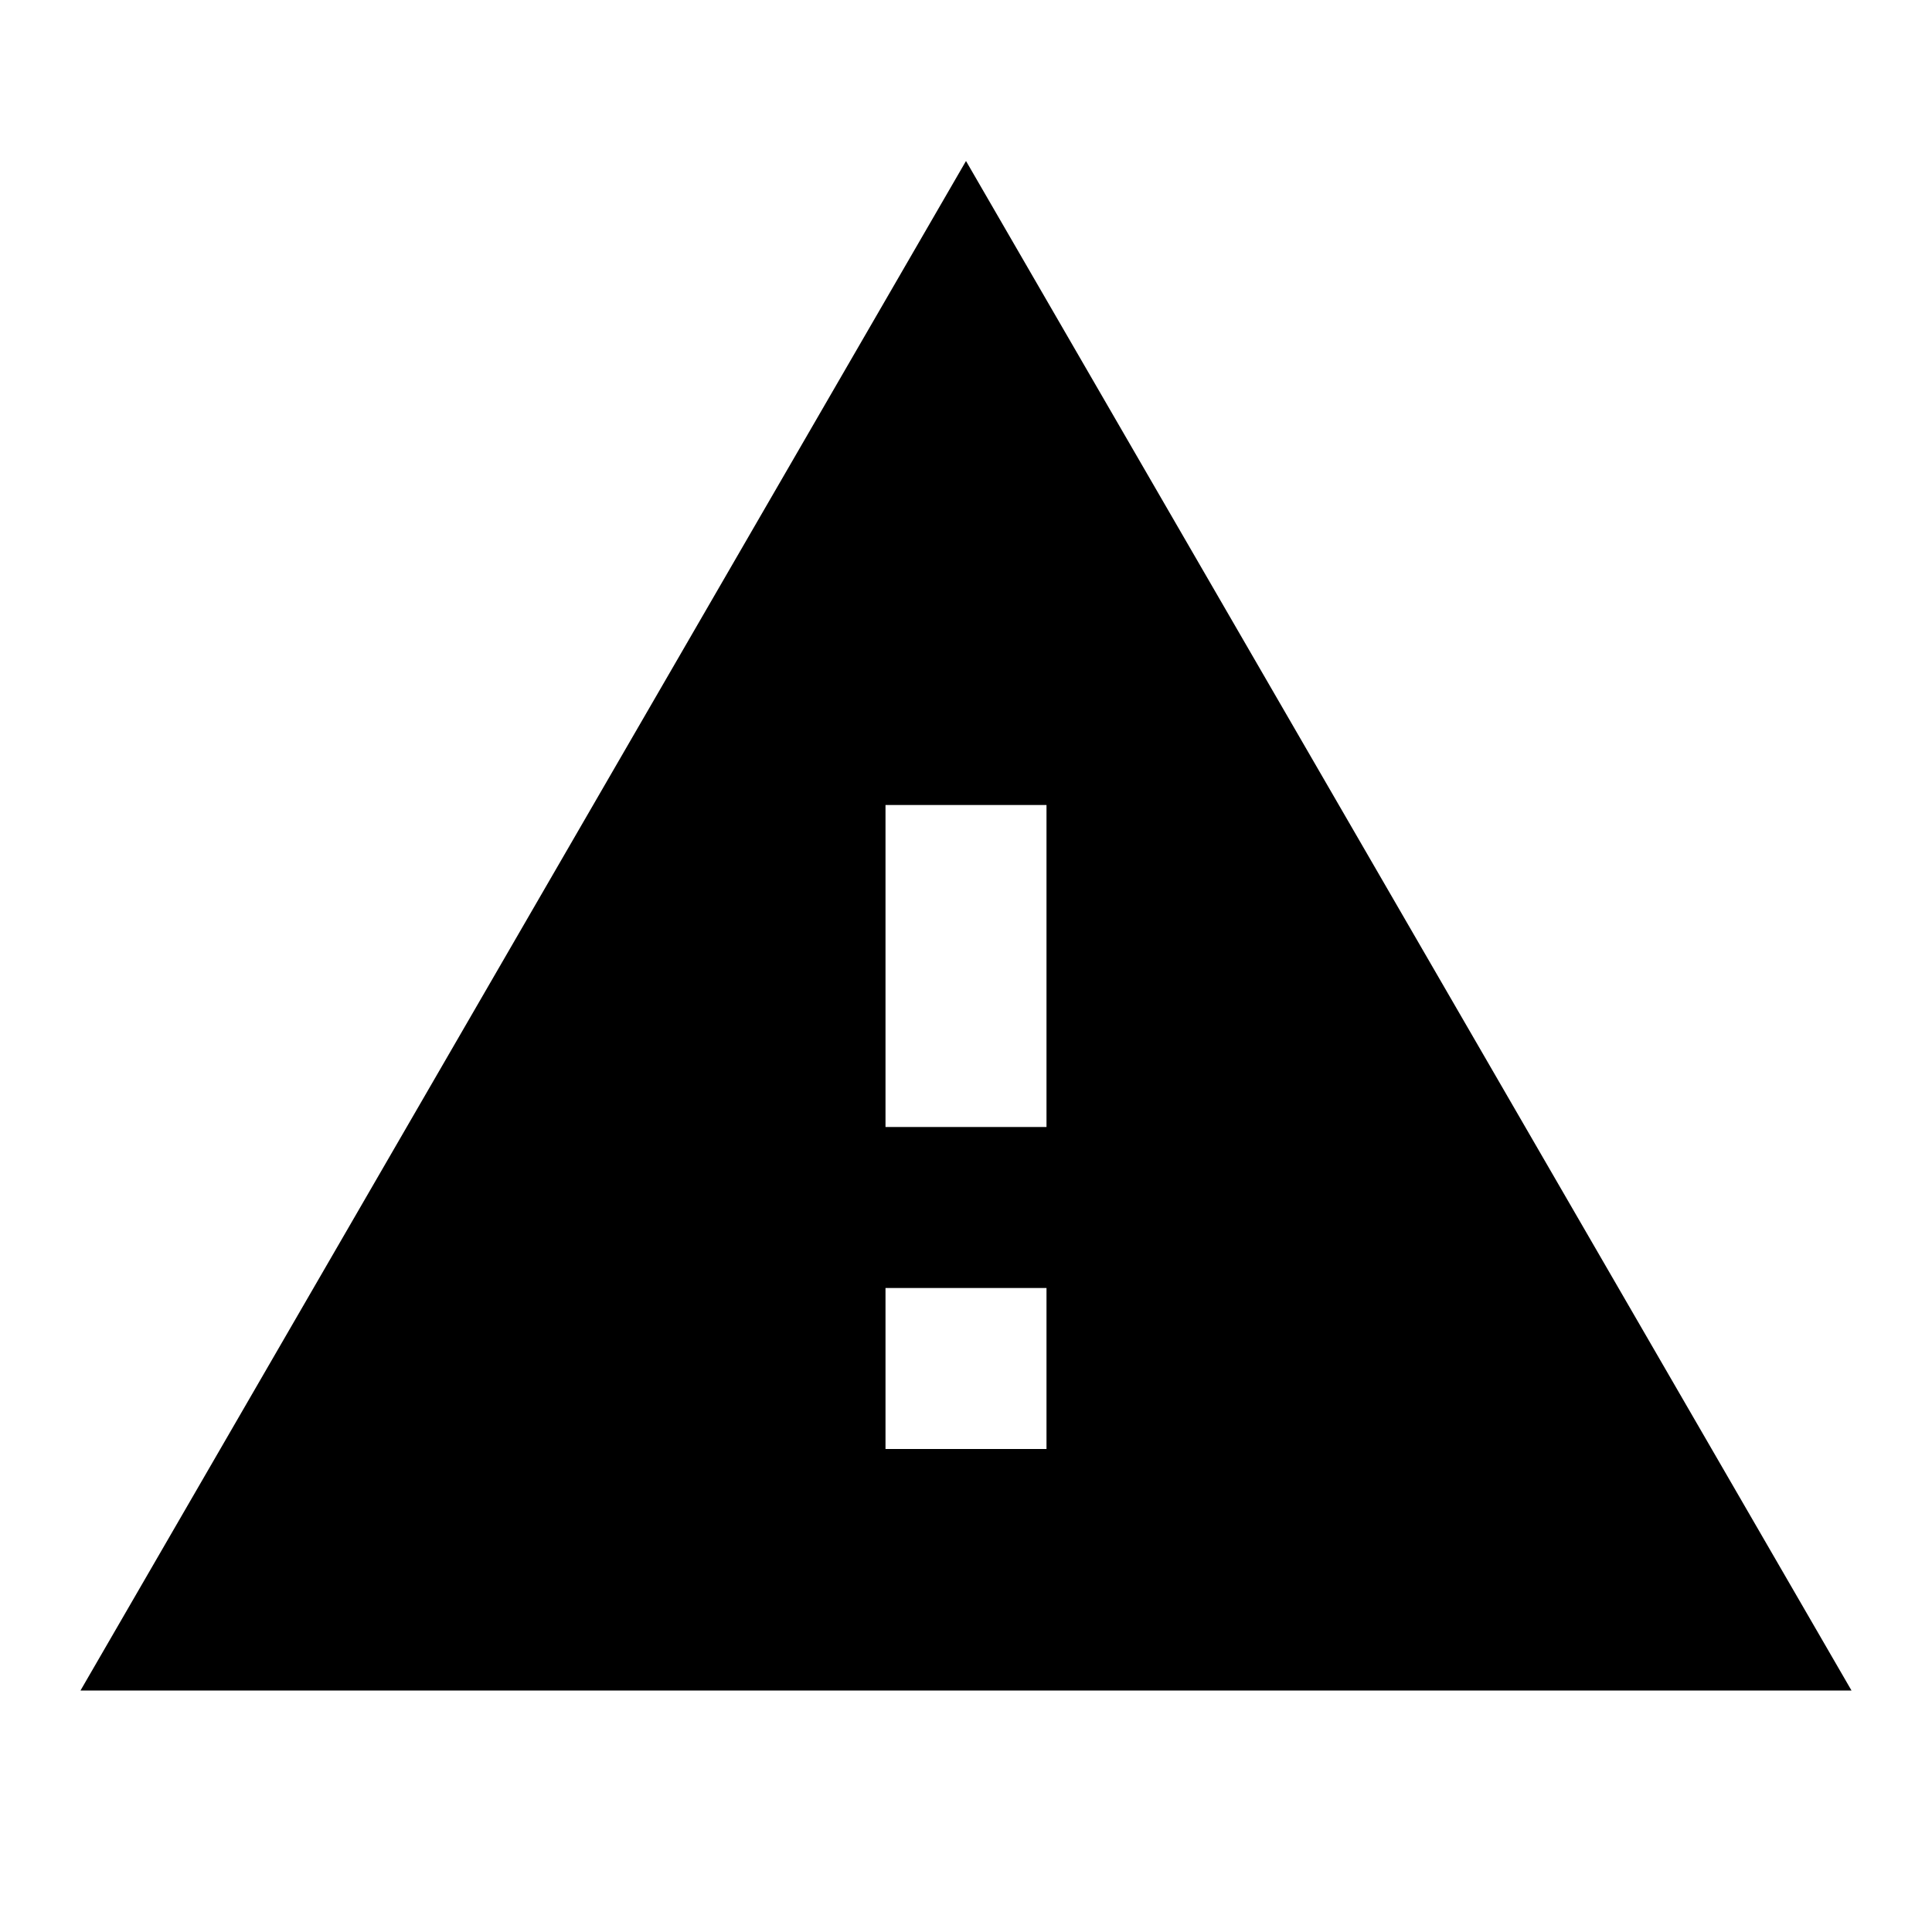
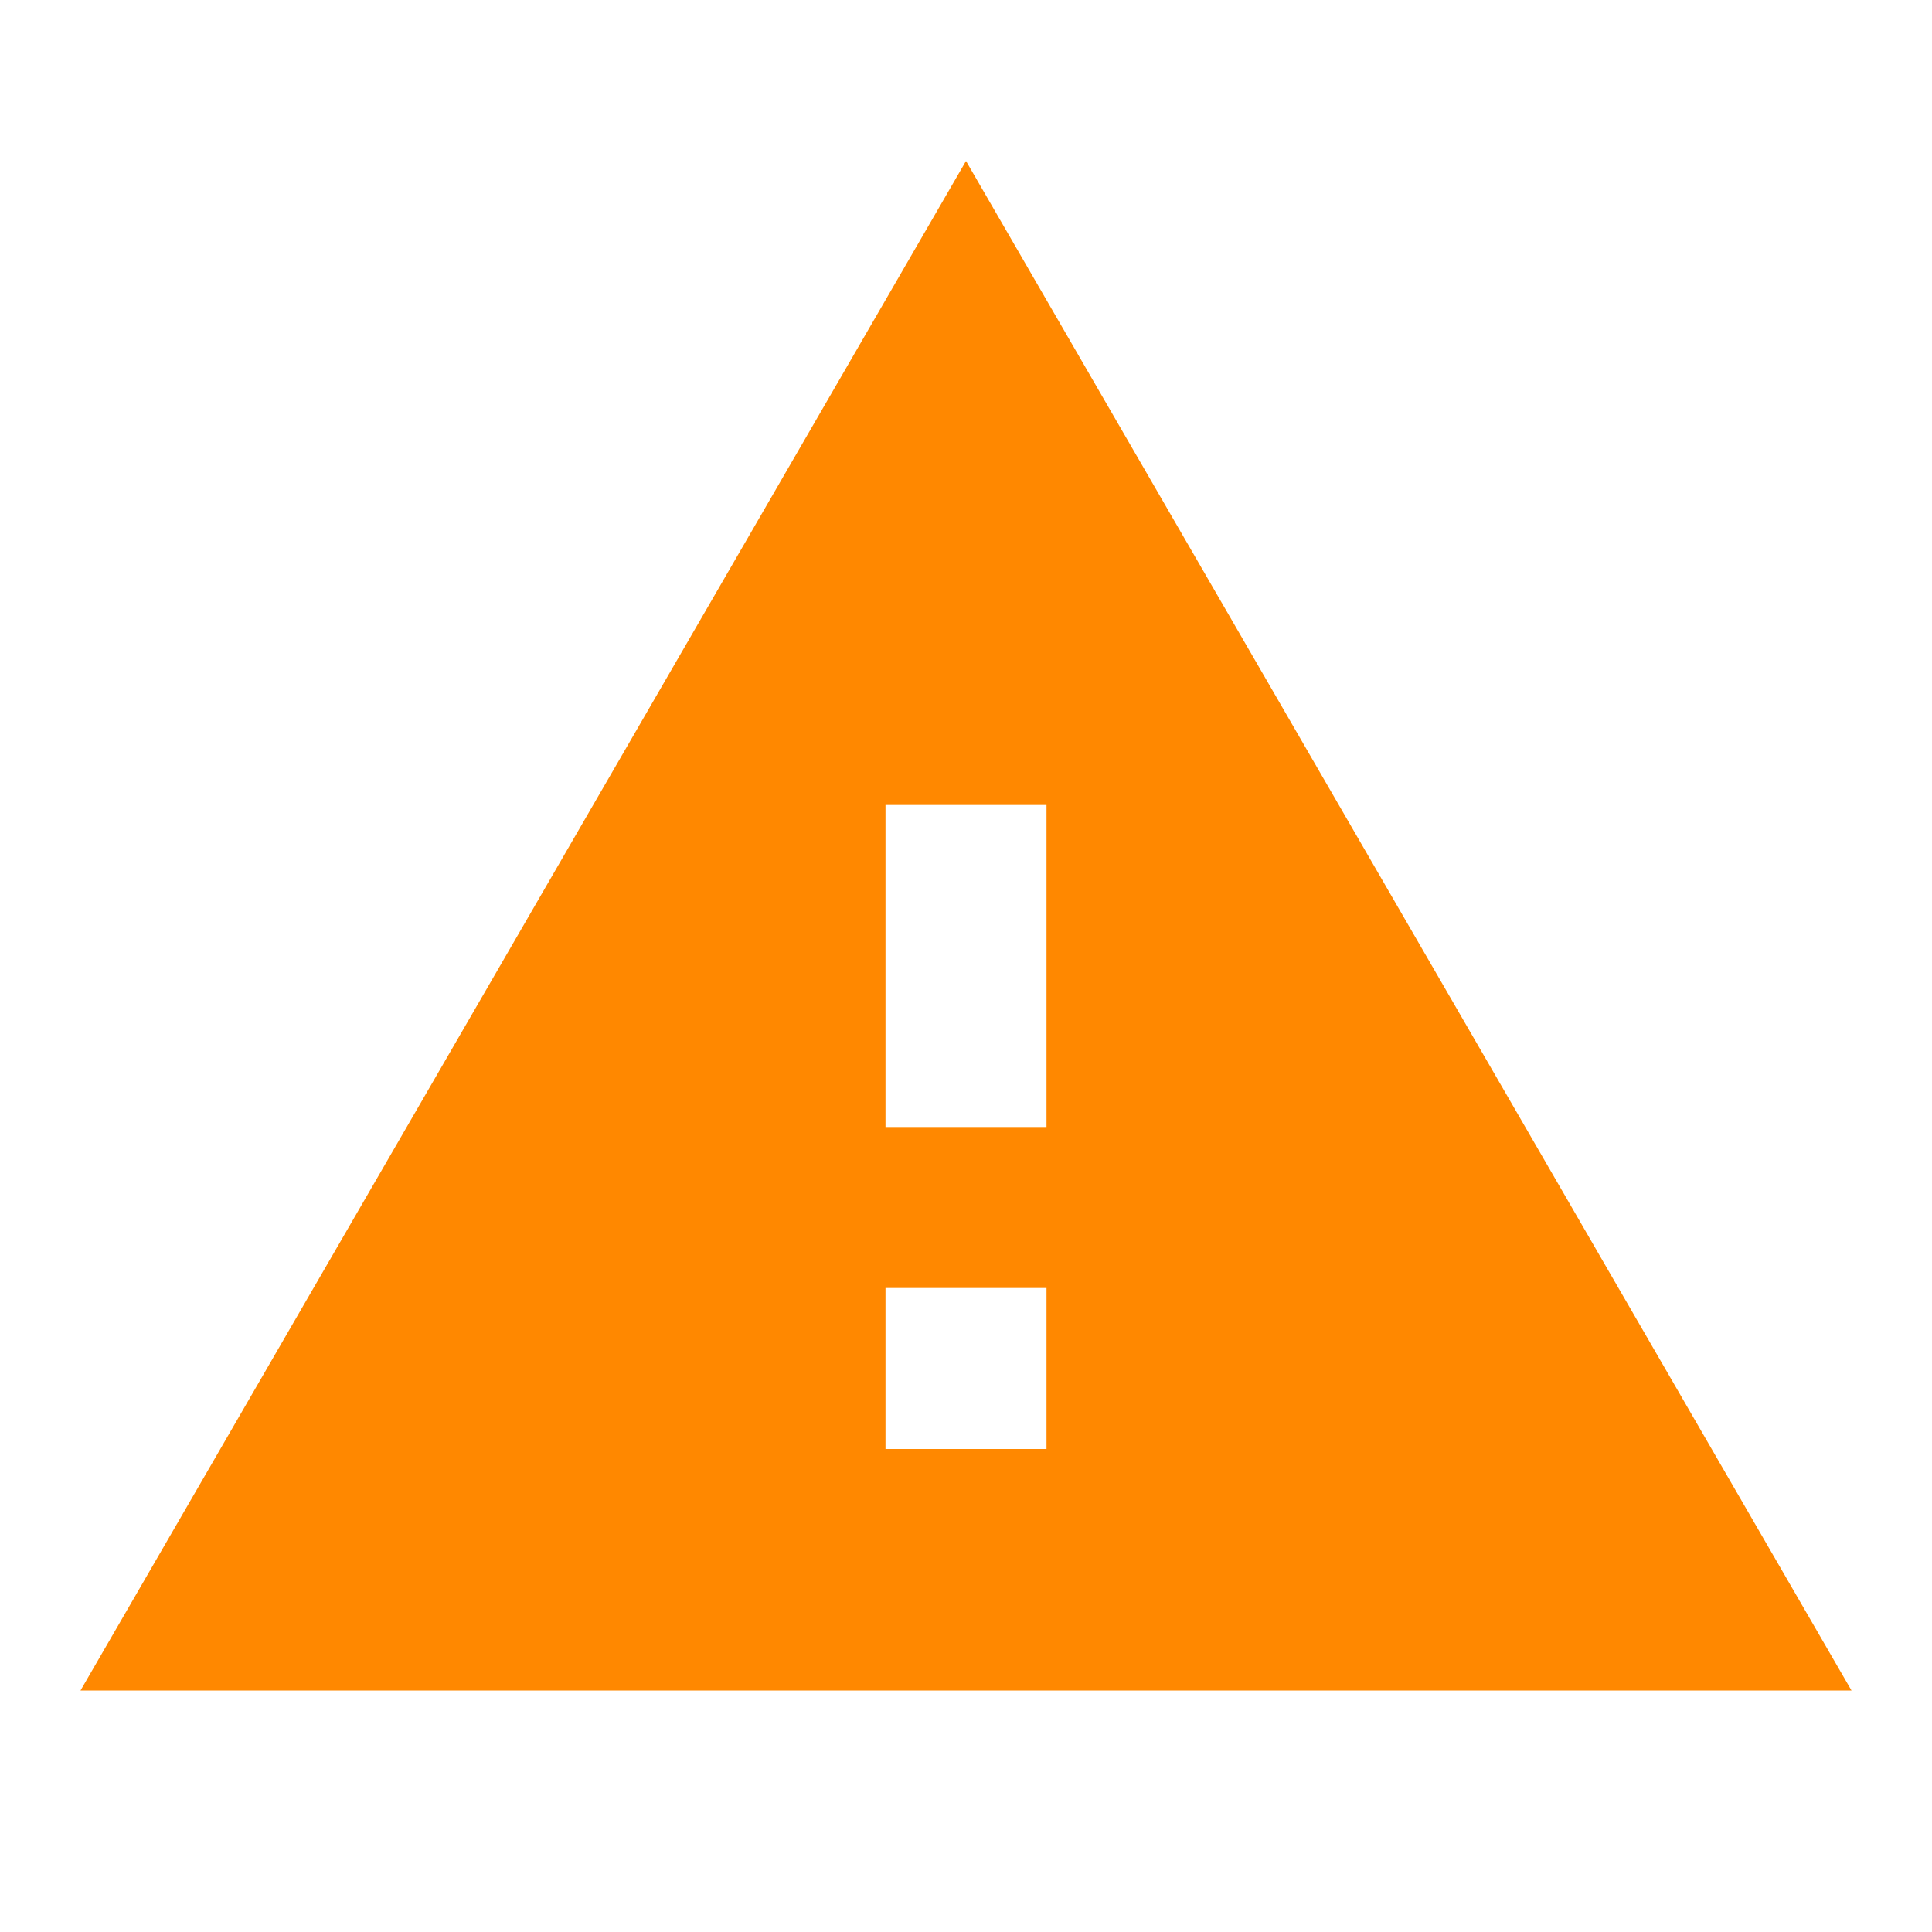
- <svg xmlns="http://www.w3.org/2000/svg" fill="#000000" height="24" viewBox="0 0 24 24" width="24">
+ <svg xmlns="http://www.w3.org/2000/svg" fill="#ff8800" height="24" viewBox="0 0 24 24" width="24">
  <path d="M0 0h24v24H0z" fill="none" />
  <path d="M1 21h22L12 2 1 21zm12-3h-2v-2h2v2zm0-4h-2v-4h2v4z" />
</svg>
